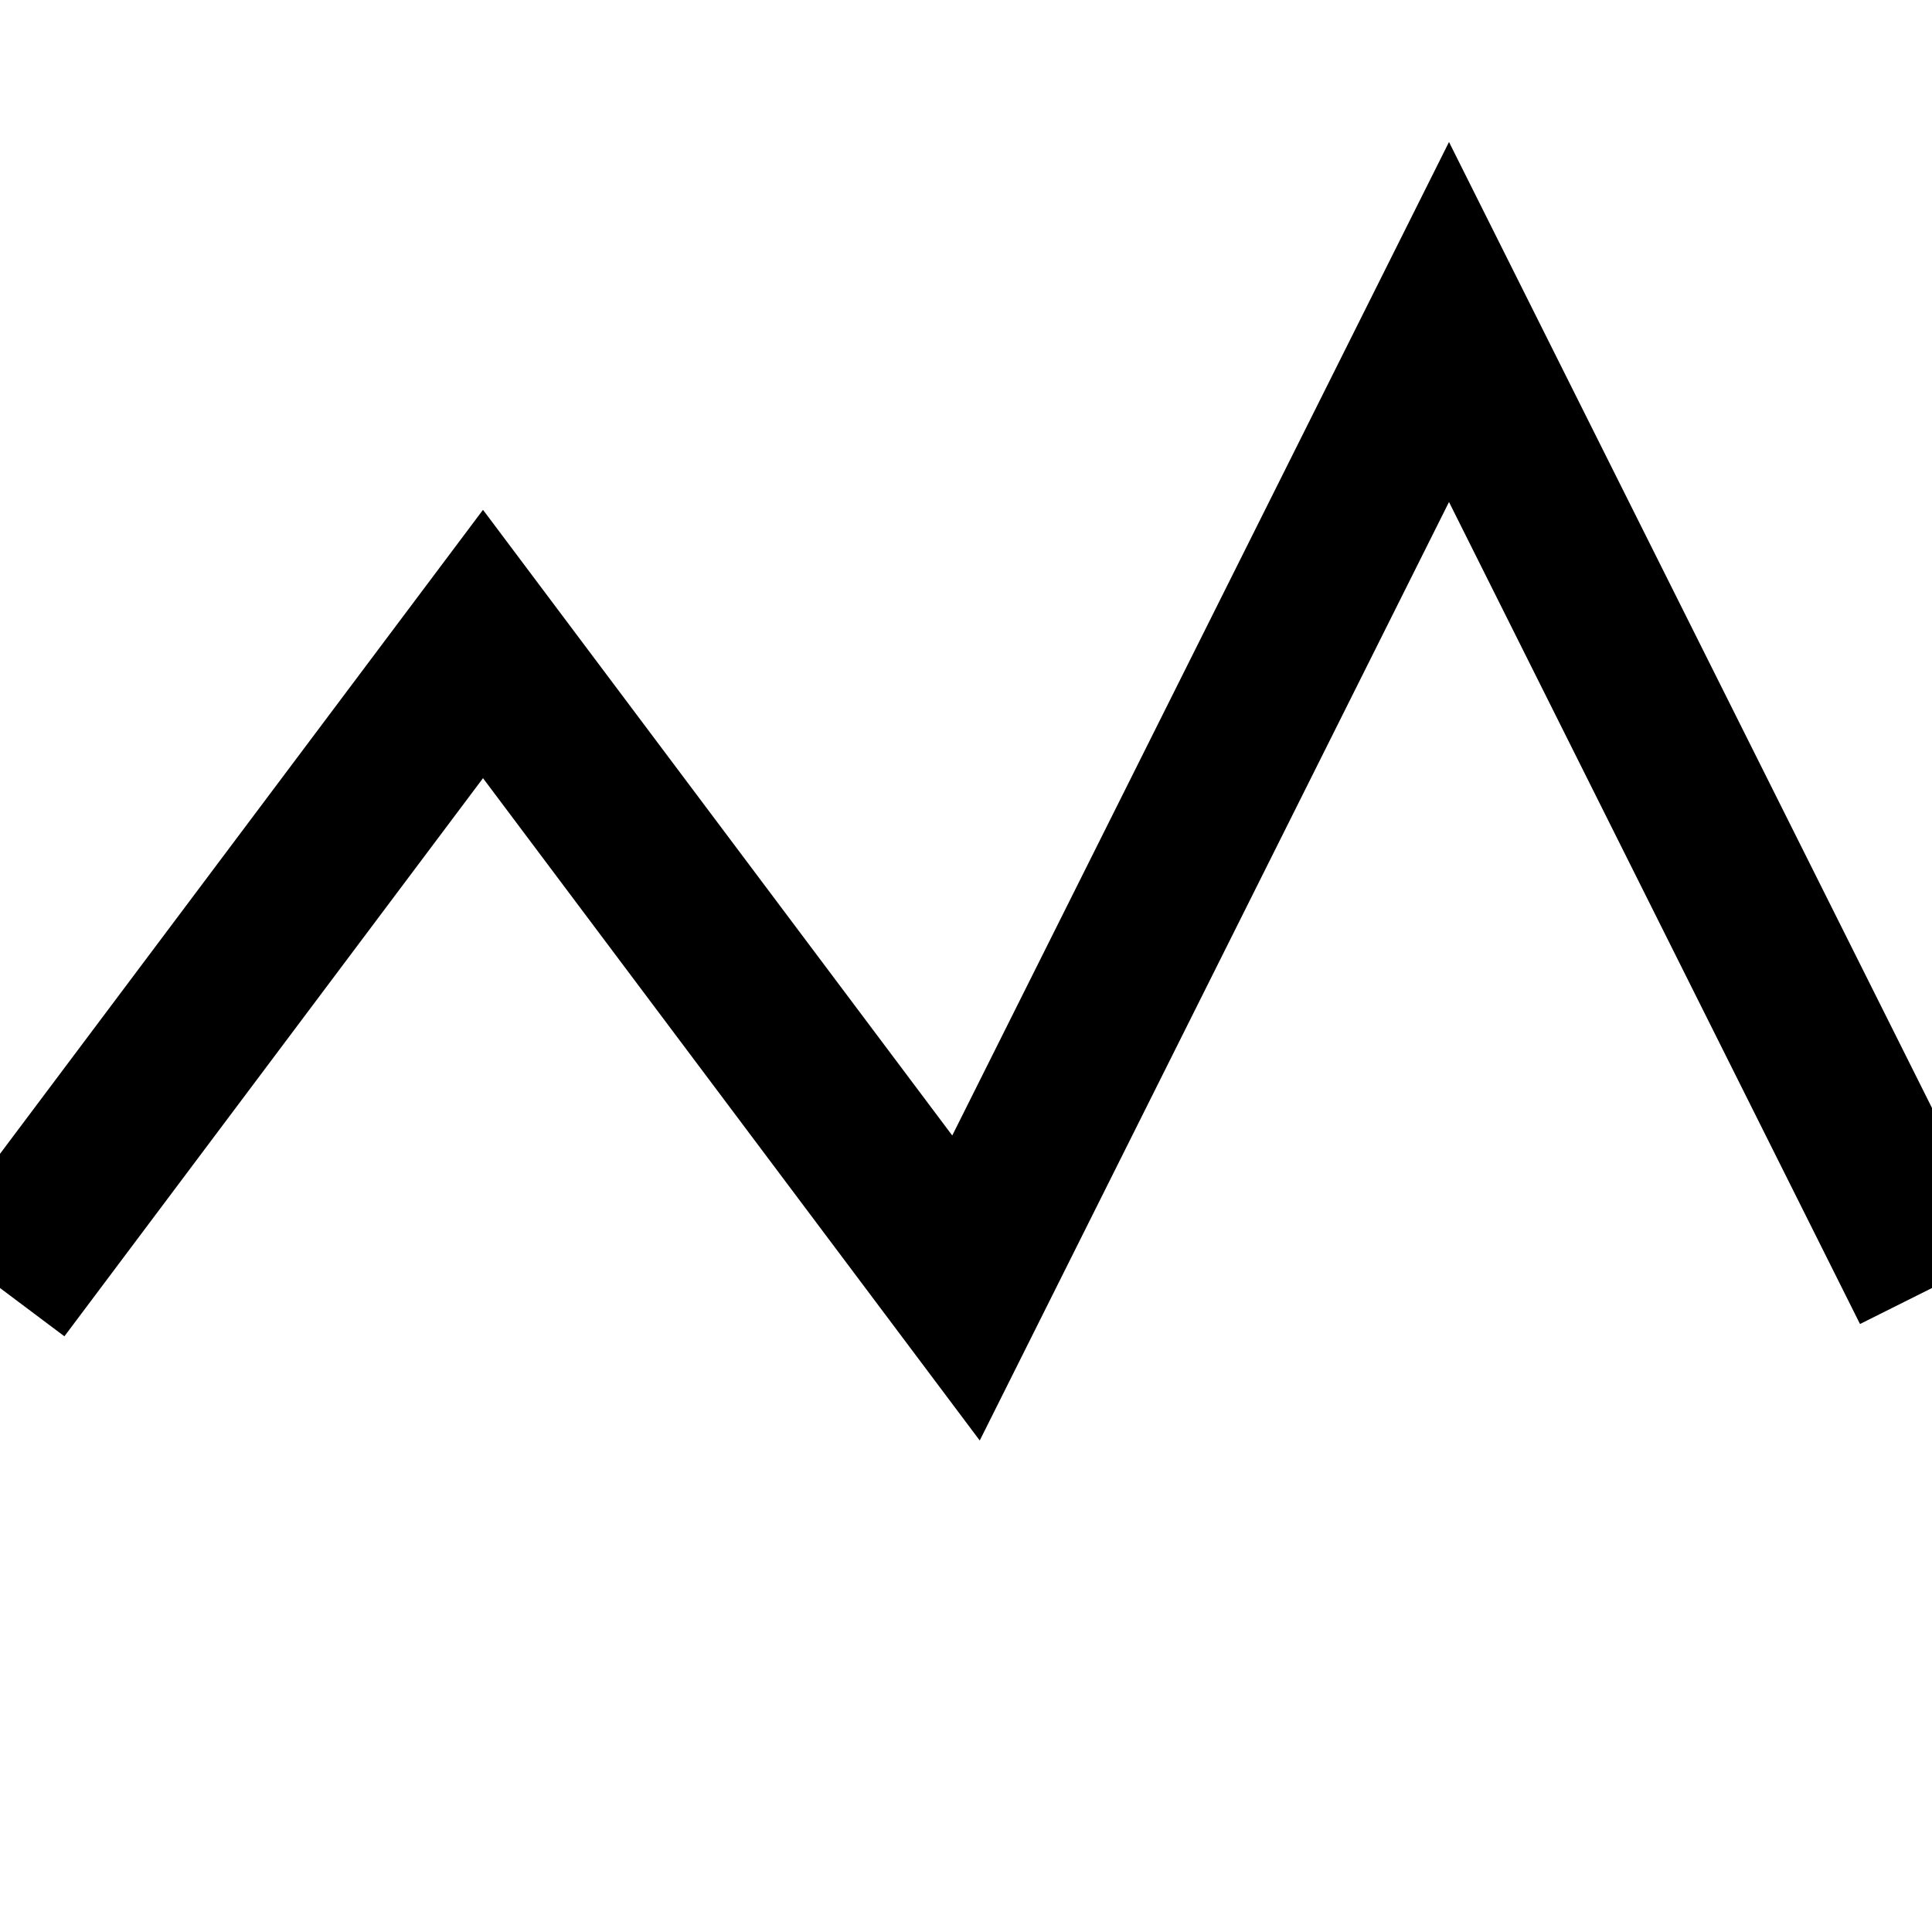
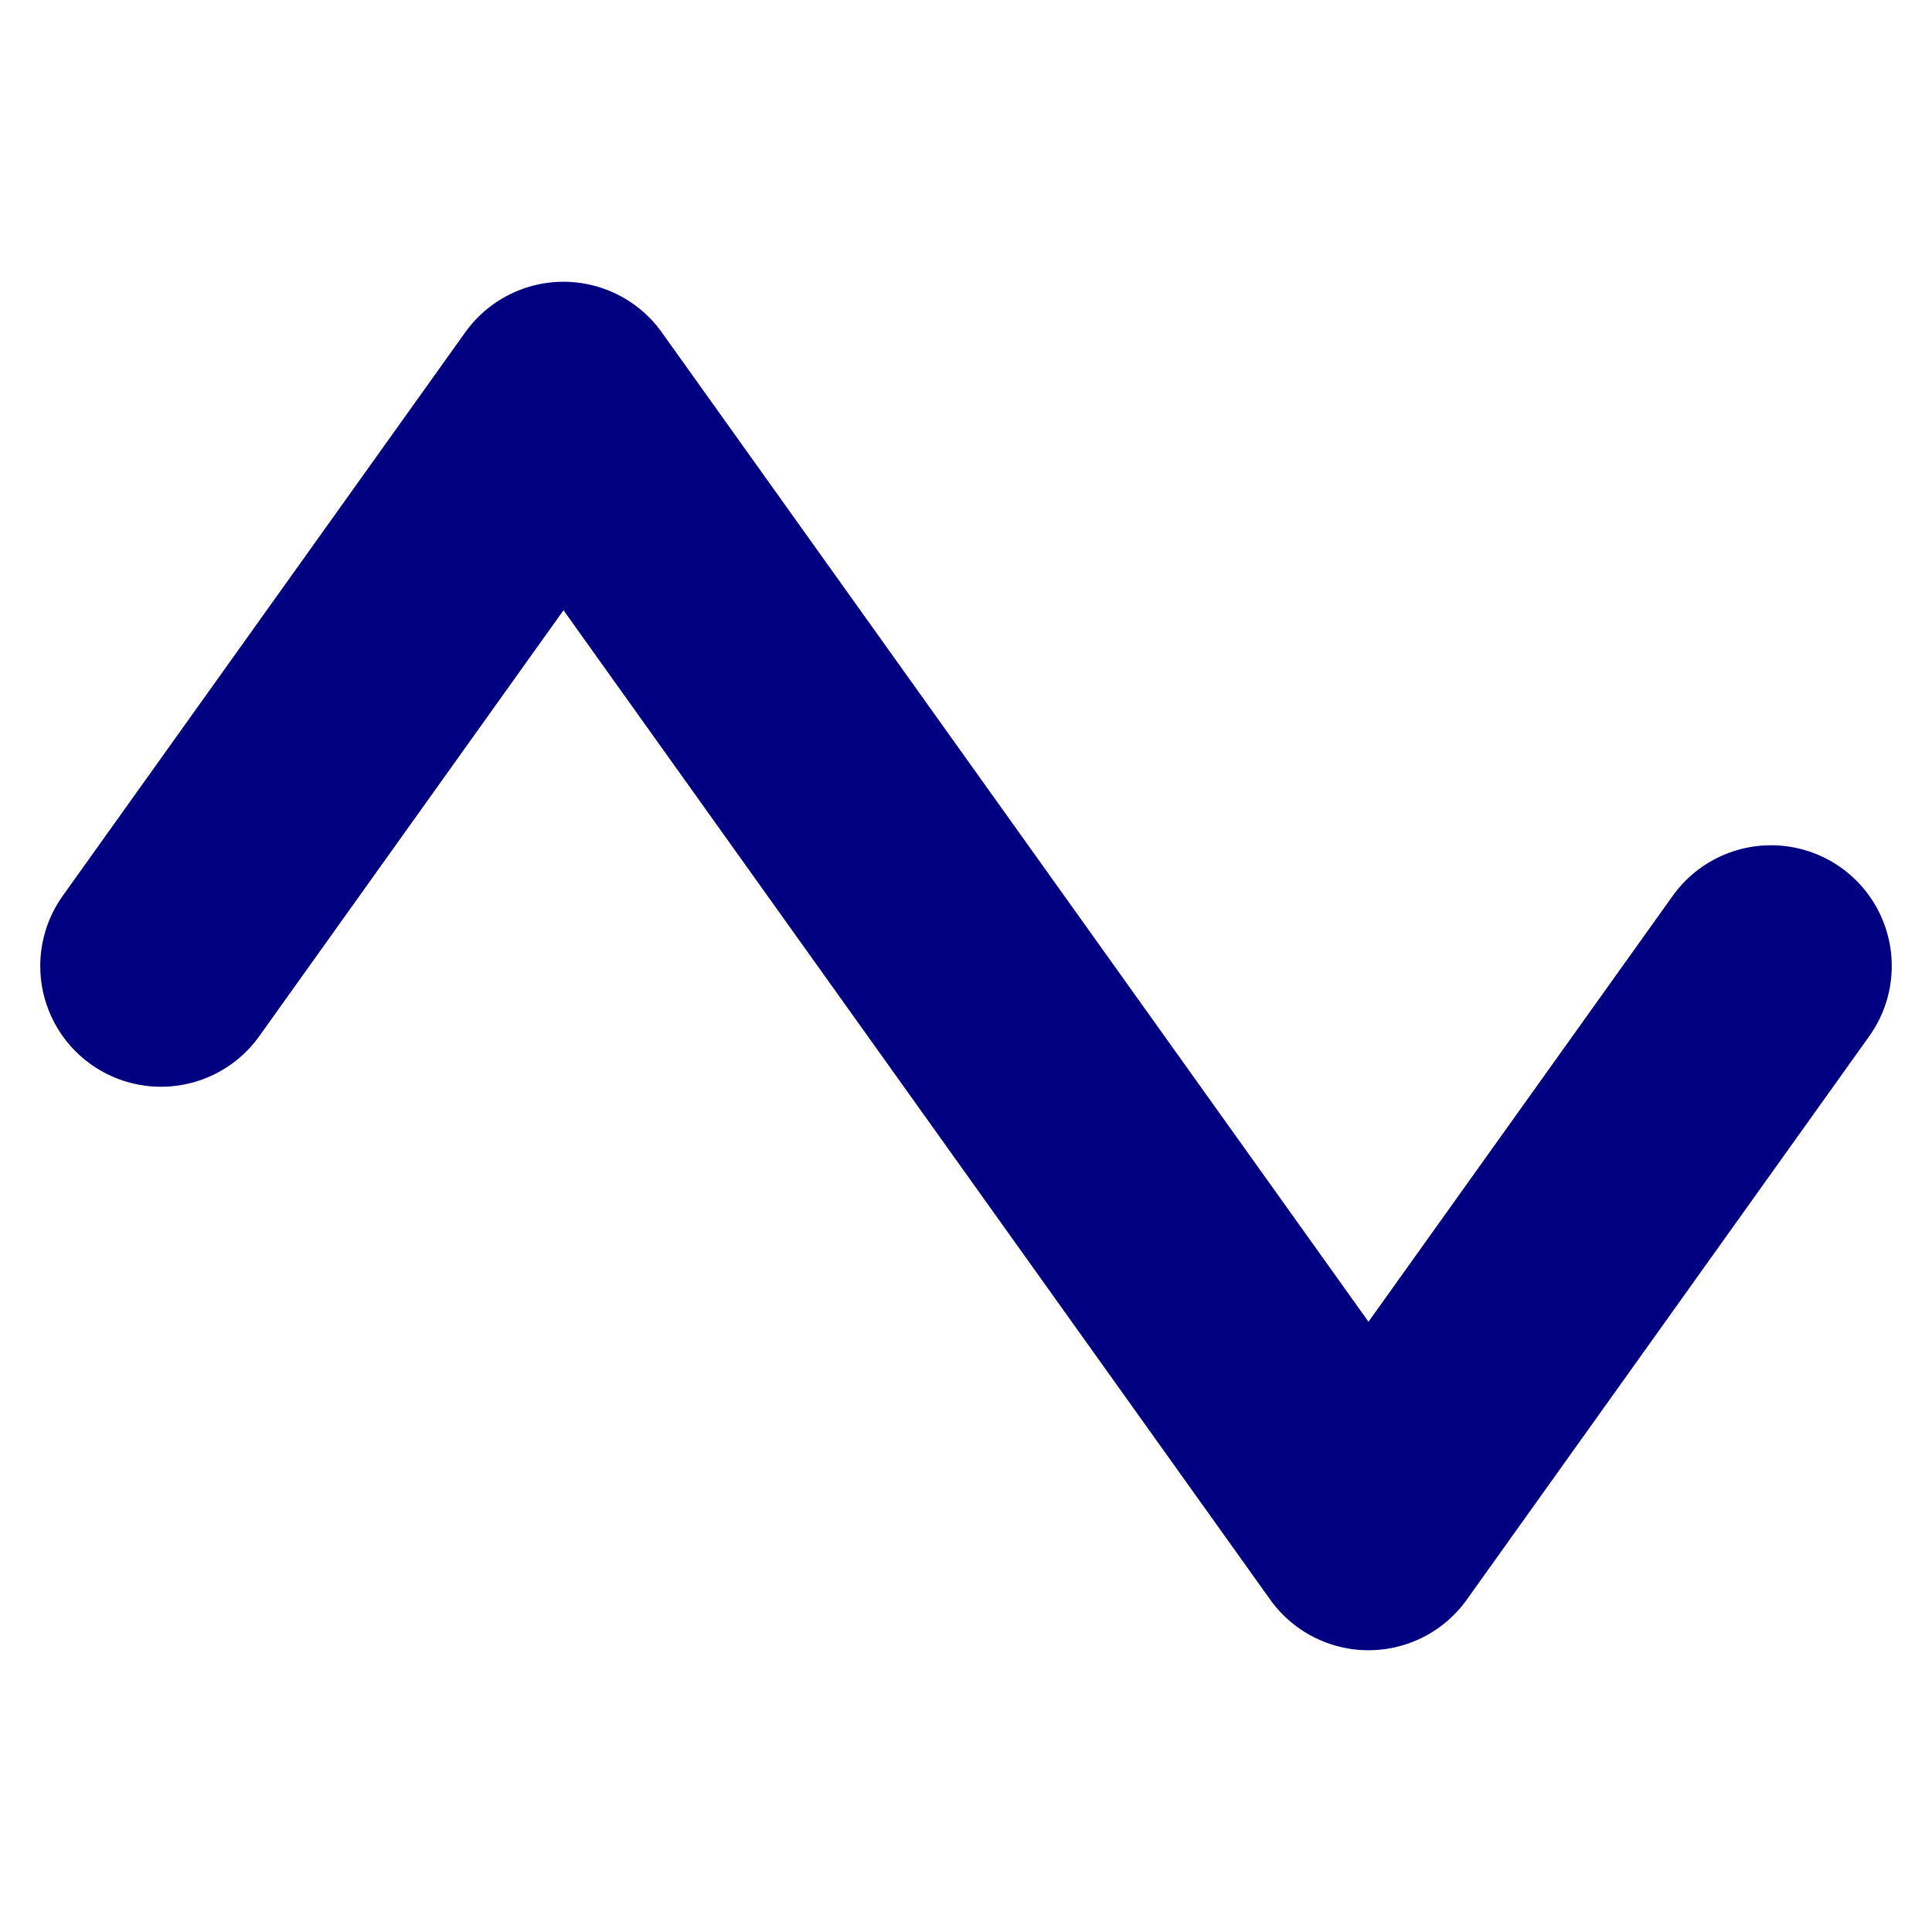
- <svg xmlns="http://www.w3.org/2000/svg" viewBox="0 0 24 24" width="24" height="24" aria-hidden="true" role="img">
-   <path d="M0 16 L6 8 L12 16 L18 4 L24 16" fill="none" stroke="currentColor" stroke-width="2" stroke-linecap="butt" stroke-linejoin="miter" />
+ <svg xmlns="http://www.w3.org/2000/svg" viewBox="0 0 24 24" width="24" height="24" role="img">
+   <path d="M2 12 L7 5 L17 19 L22 12" fill="none" stroke="#000080" stroke-width="3" stroke-linecap="round" stroke-linejoin="round" />
</svg>
